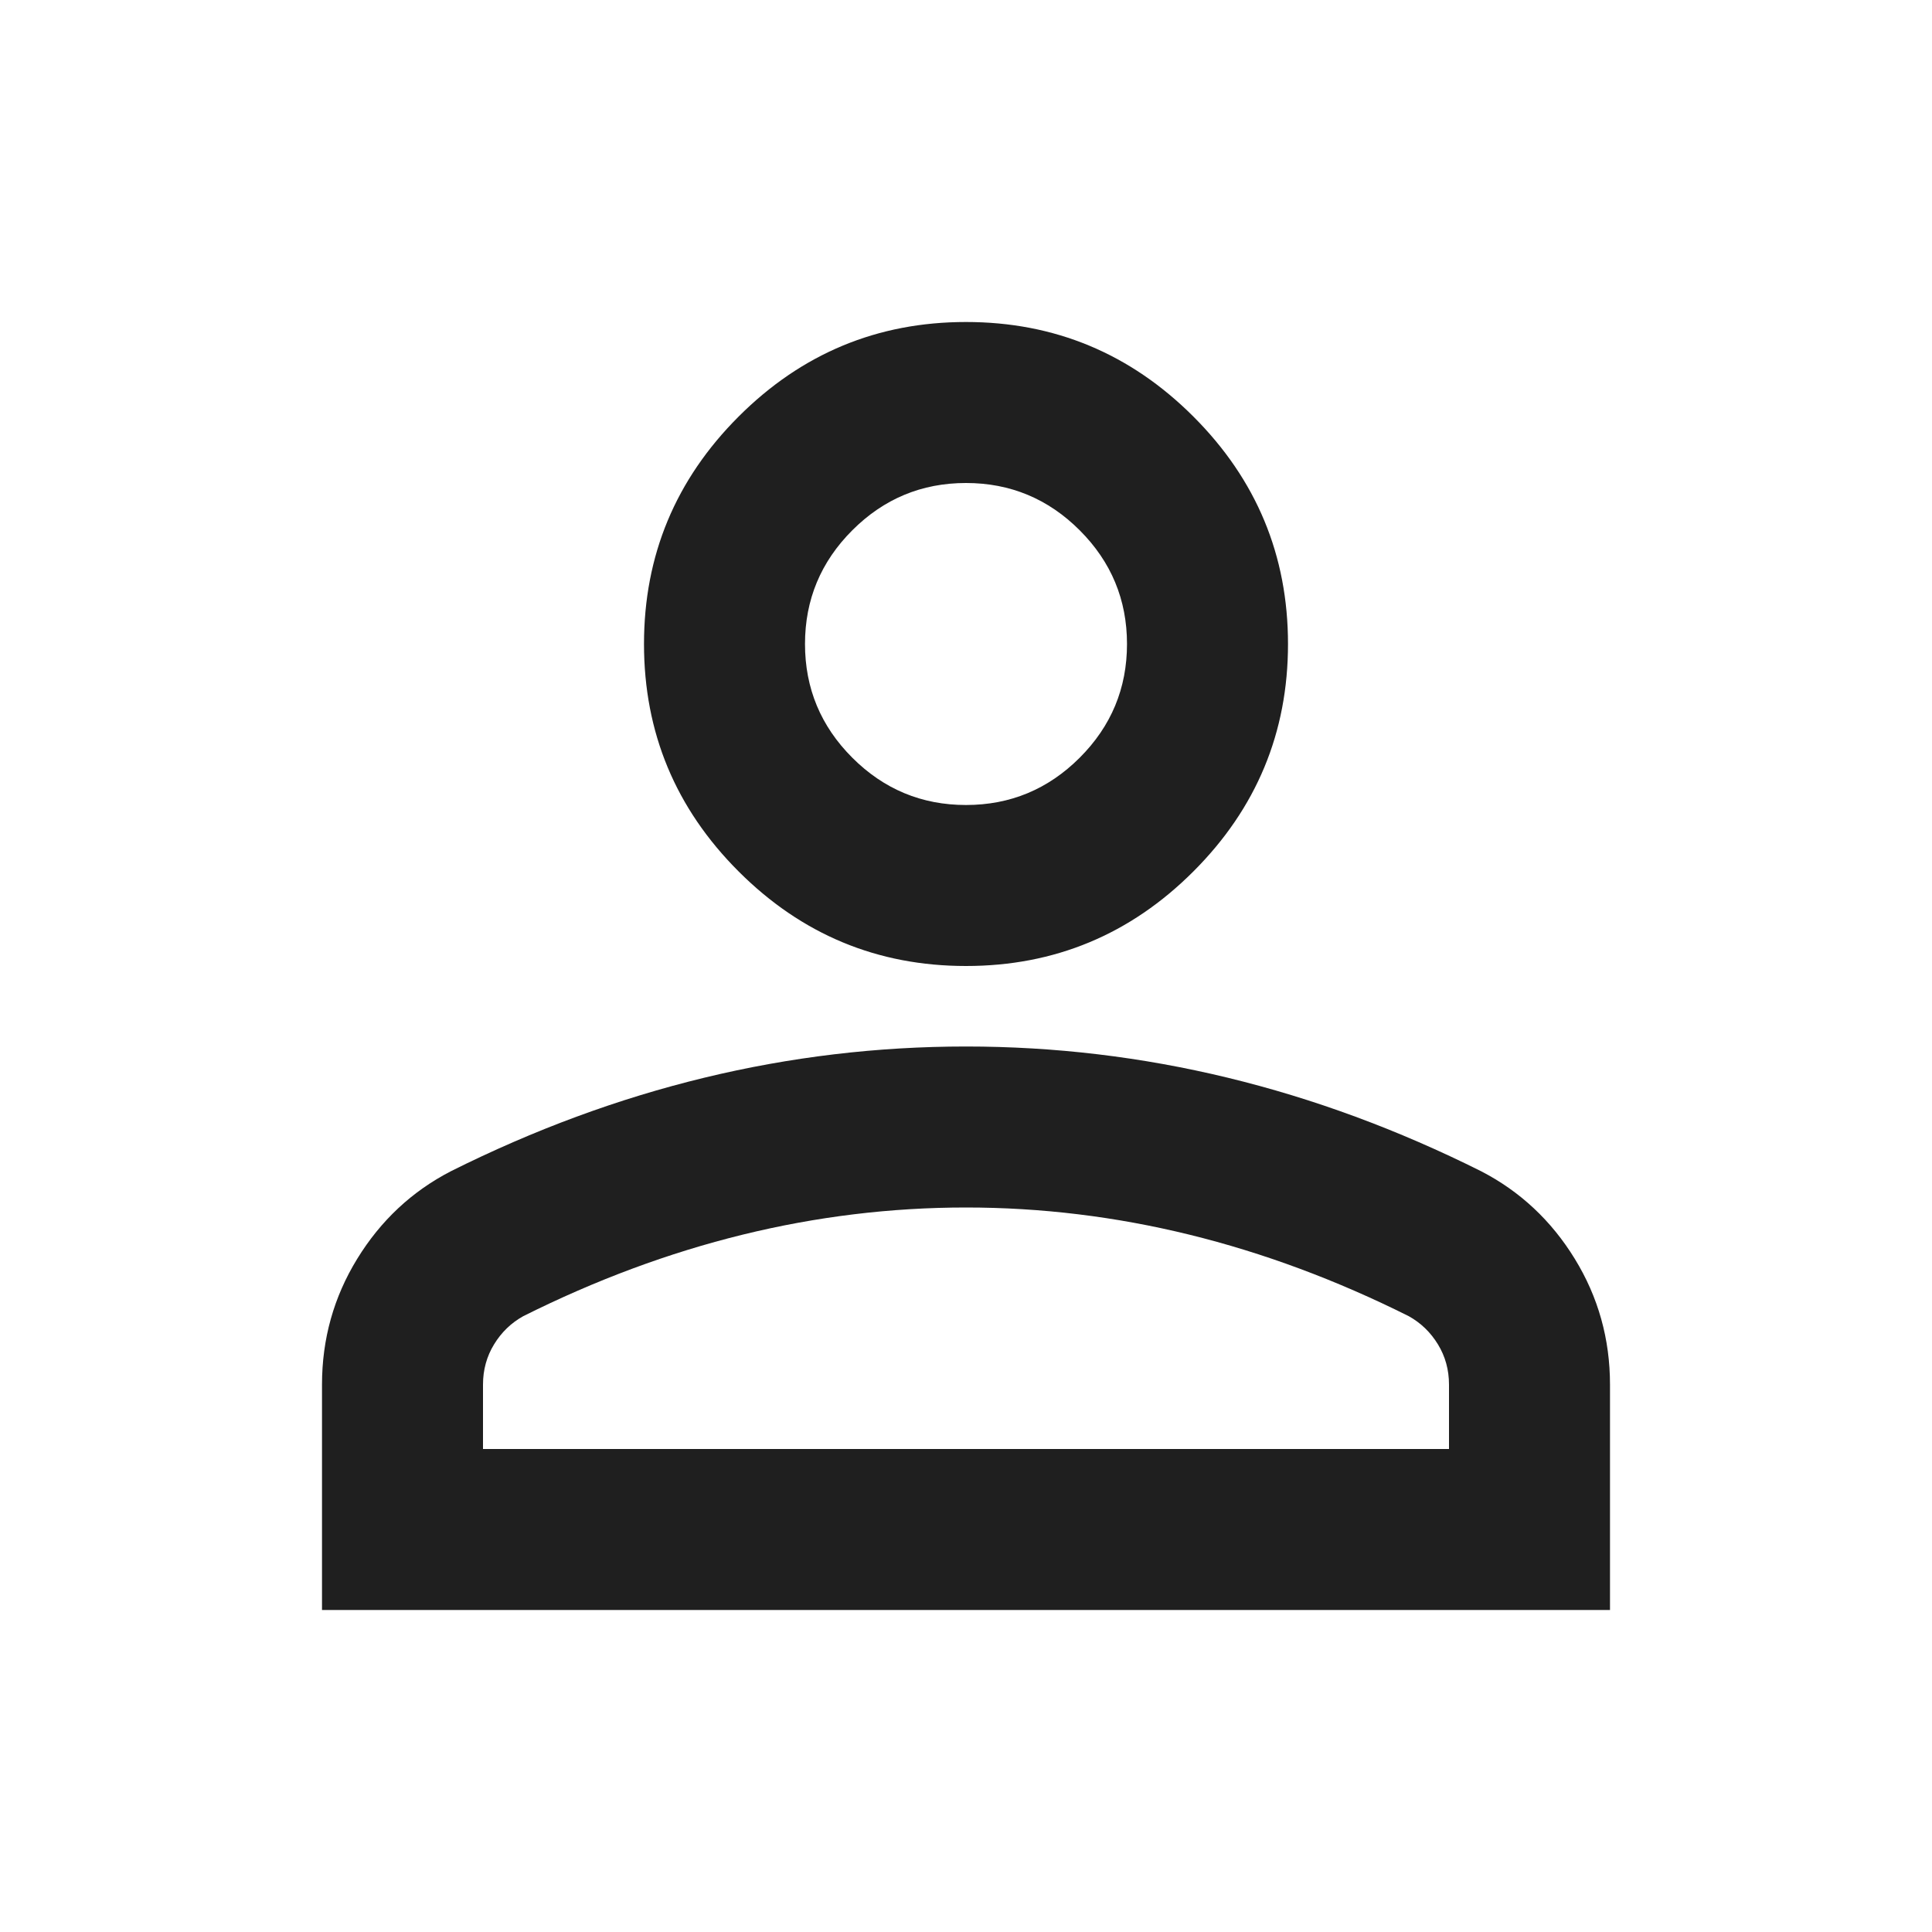
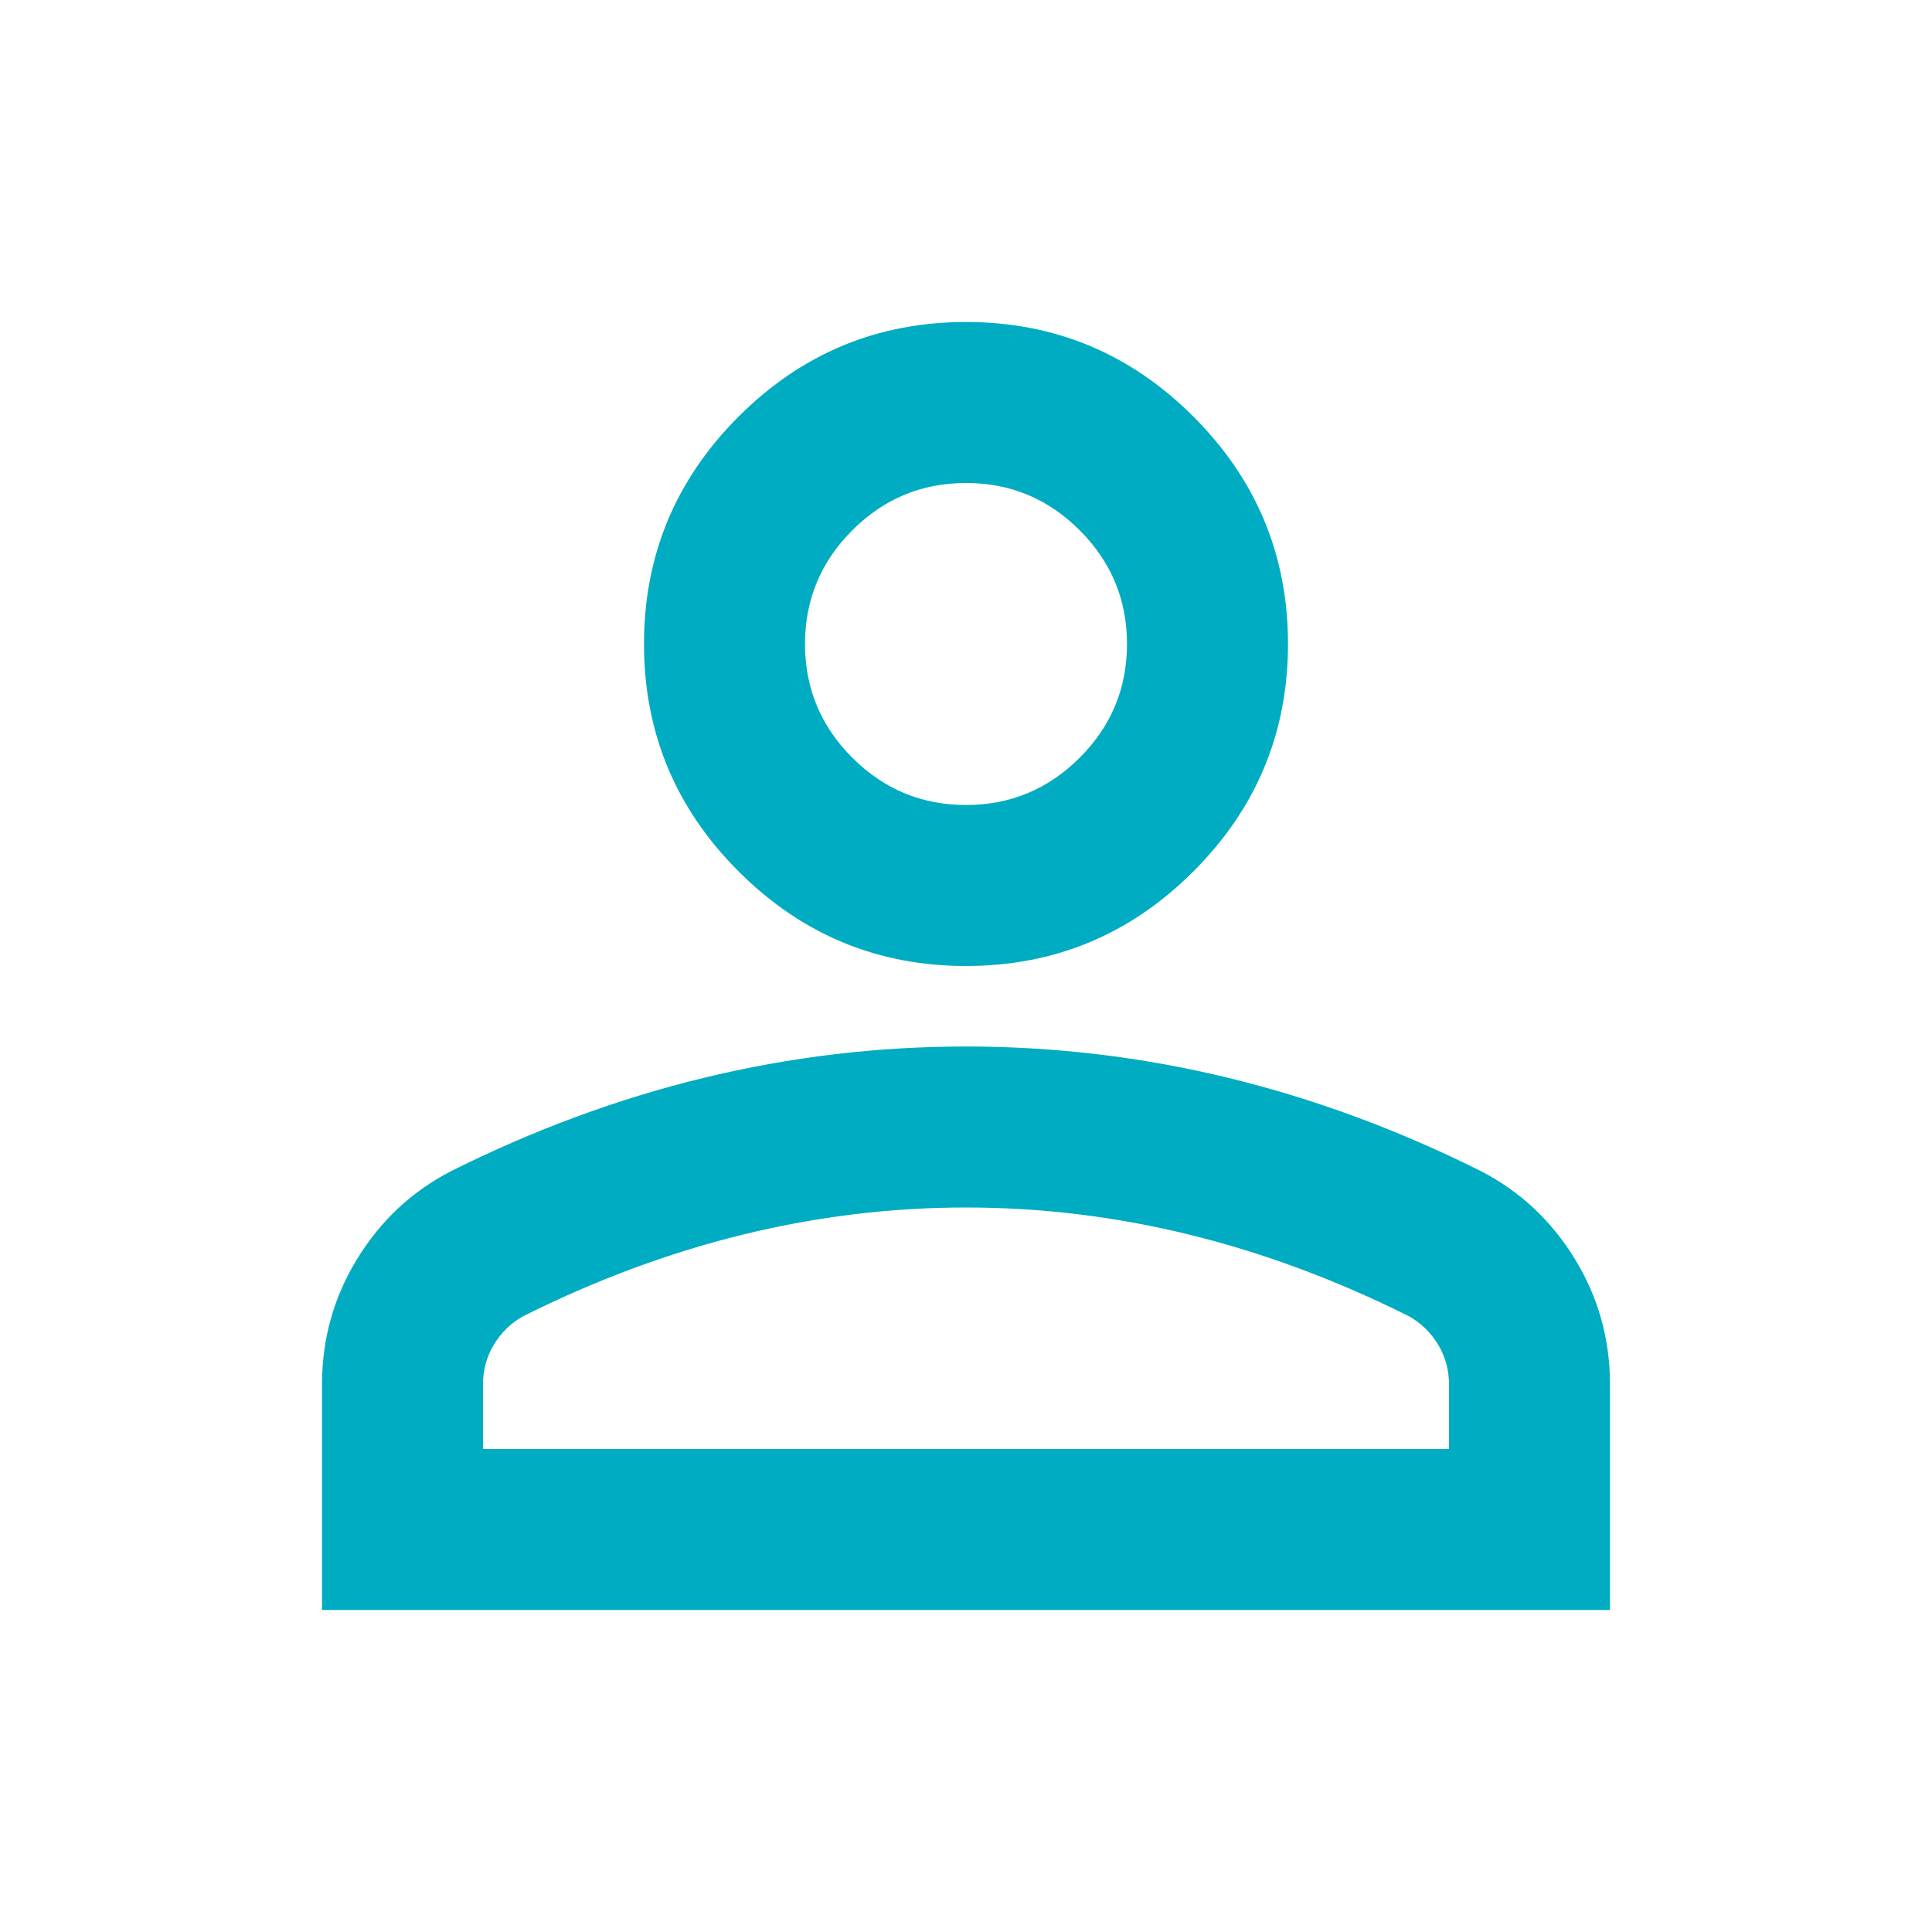
- <svg xmlns="http://www.w3.org/2000/svg" height="24px" viewBox="0 -960 960 960" width="24px" fill="#1f1f1f">
+ <svg xmlns="http://www.w3.org/2000/svg" height="24px" viewBox="0 -960 960 960" width="24px" fill="#00ACC1">
  <path d="M480-480q-66 0-113-47t-47-113q0-66 47-113t113-47q66 0 113 47t47 113q0 66-47 113t-113 47ZM160-160v-112q0-34 17.5-62.5T224-378q62-31 126-46.5T480-440q66 0 130 15.5T736-378q29 15 46.5 43.5T800-272v112H160Zm80-80h480v-32q0-11-5.5-20T700-306q-54-27-109-40.5T480-360q-56 0-111 13.5T260-306q-9 5-14.5 14t-5.5 20v32Zm240-320q33 0 56.5-23.5T560-640q0-33-23.5-56.5T480-720q-33 0-56.5 23.5T400-640q0 33 23.5 56.5T480-560Zm0-80Zm0 400Z" />
</svg>
